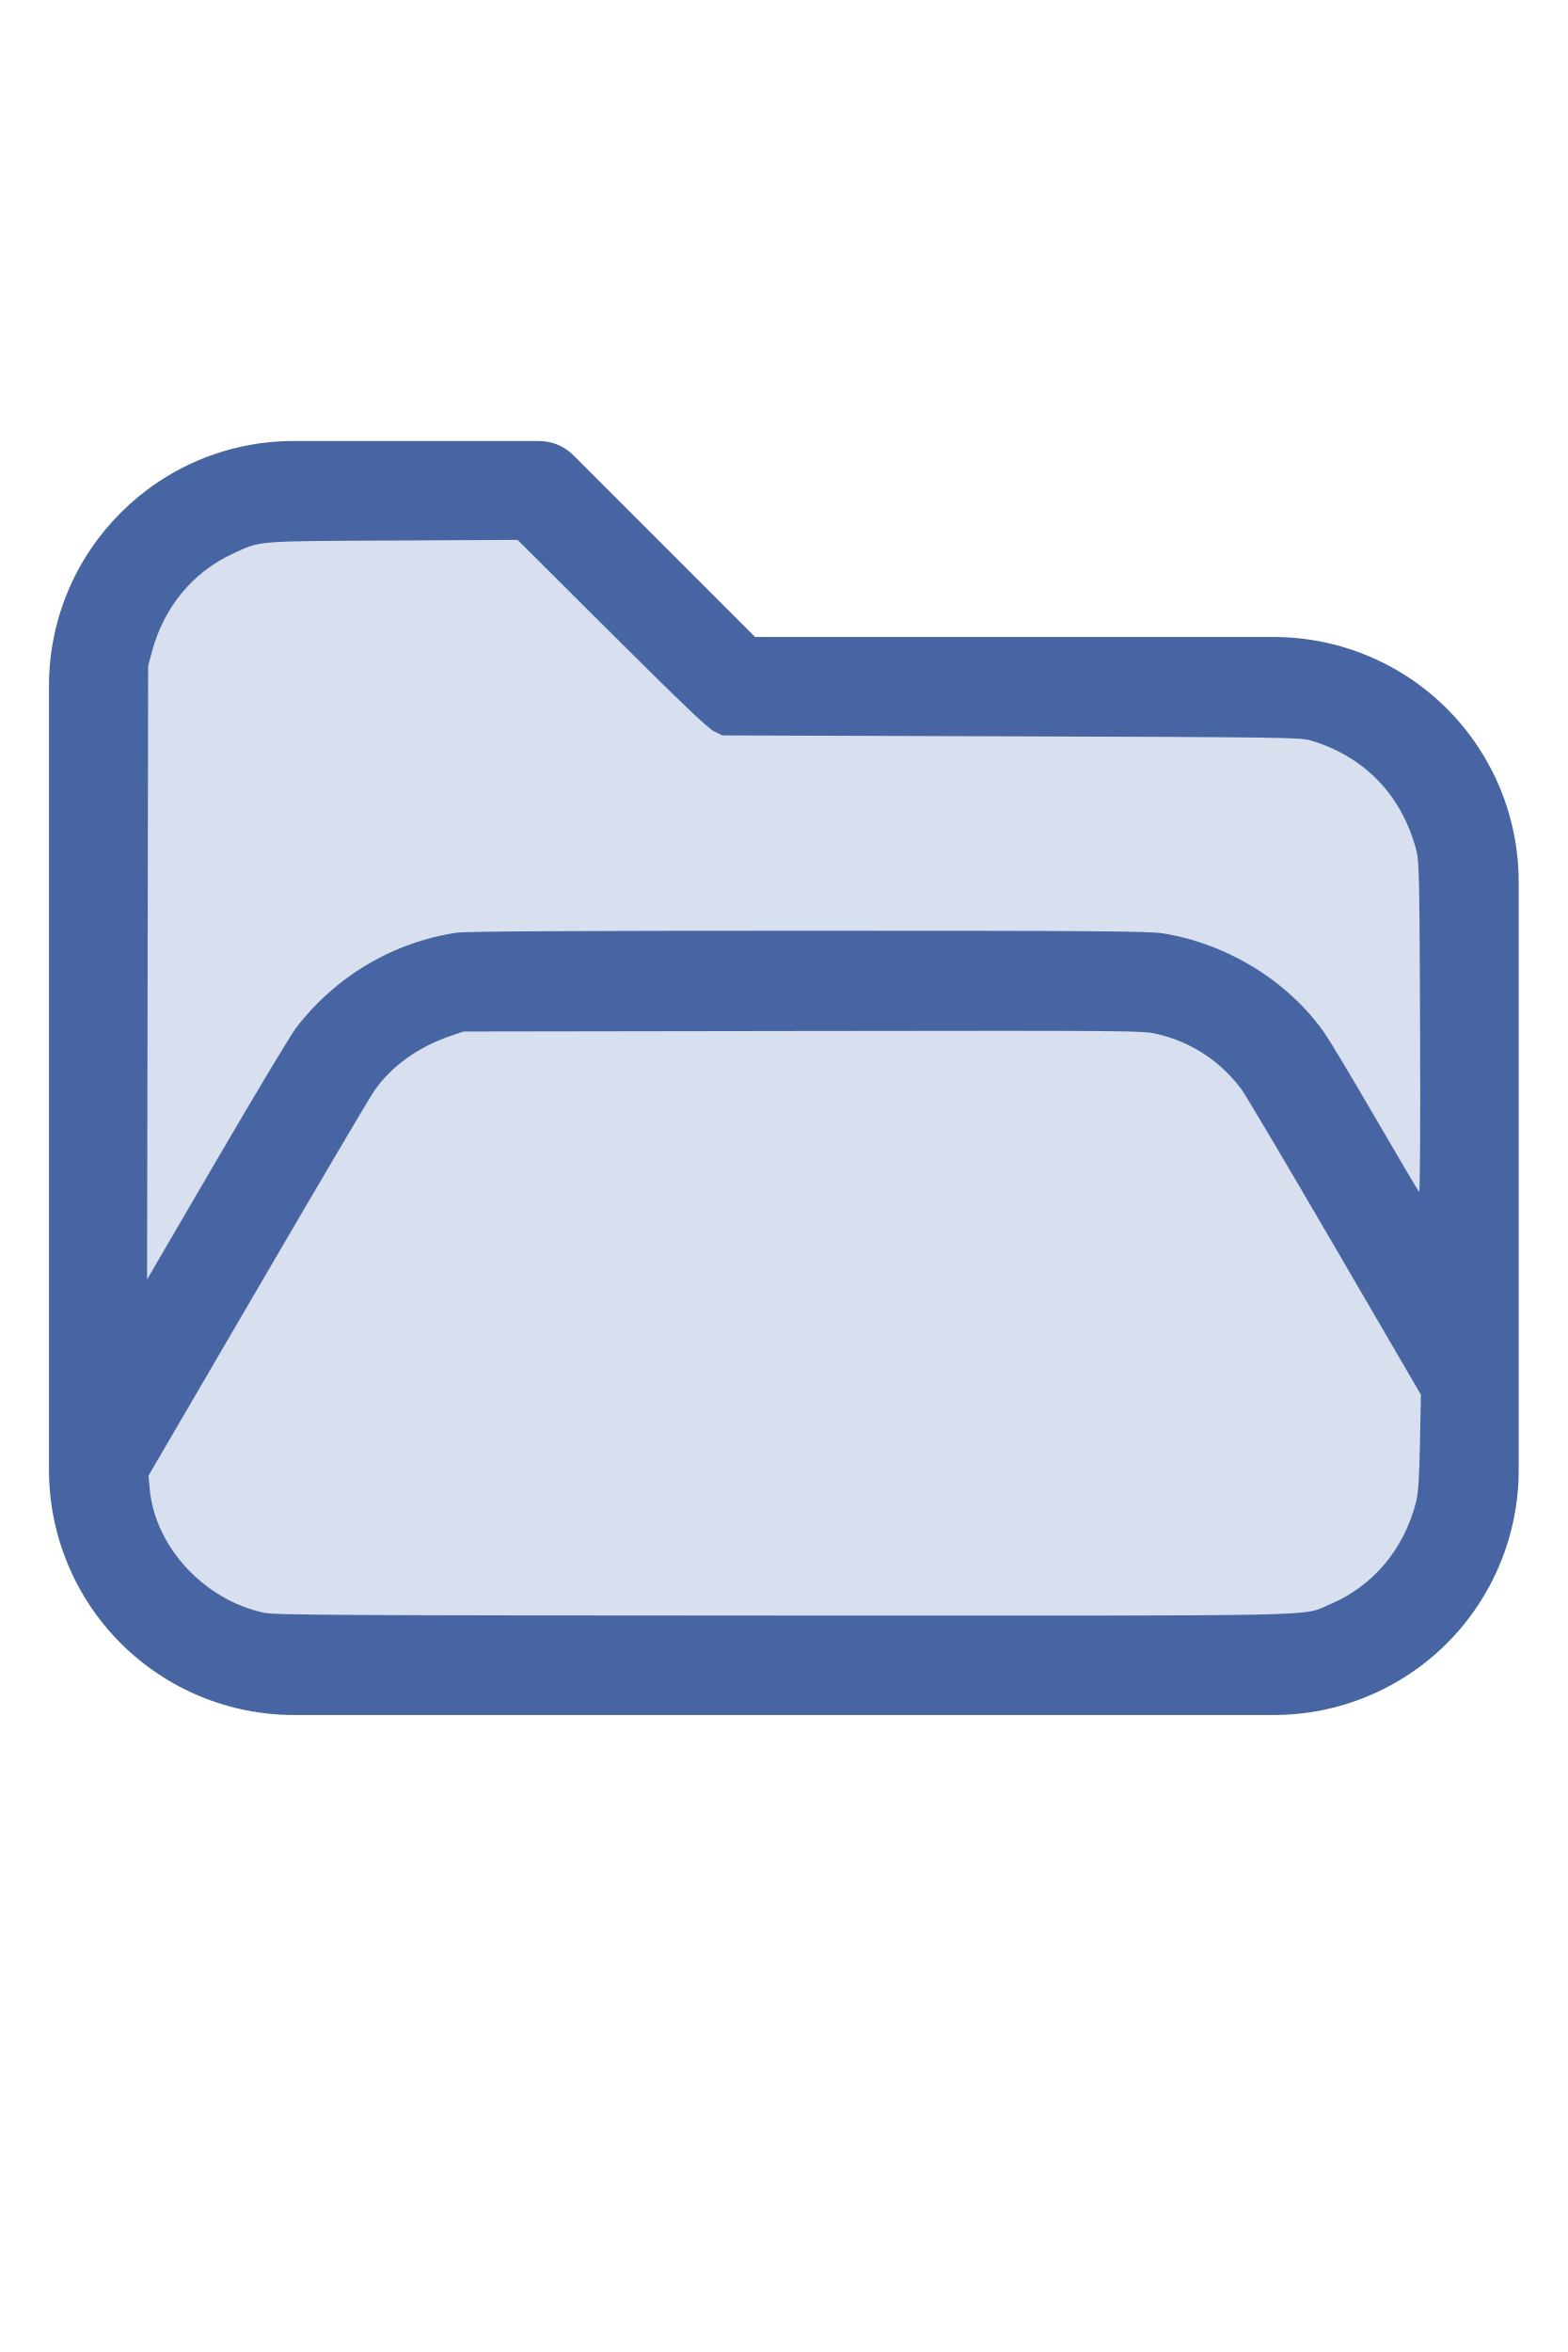
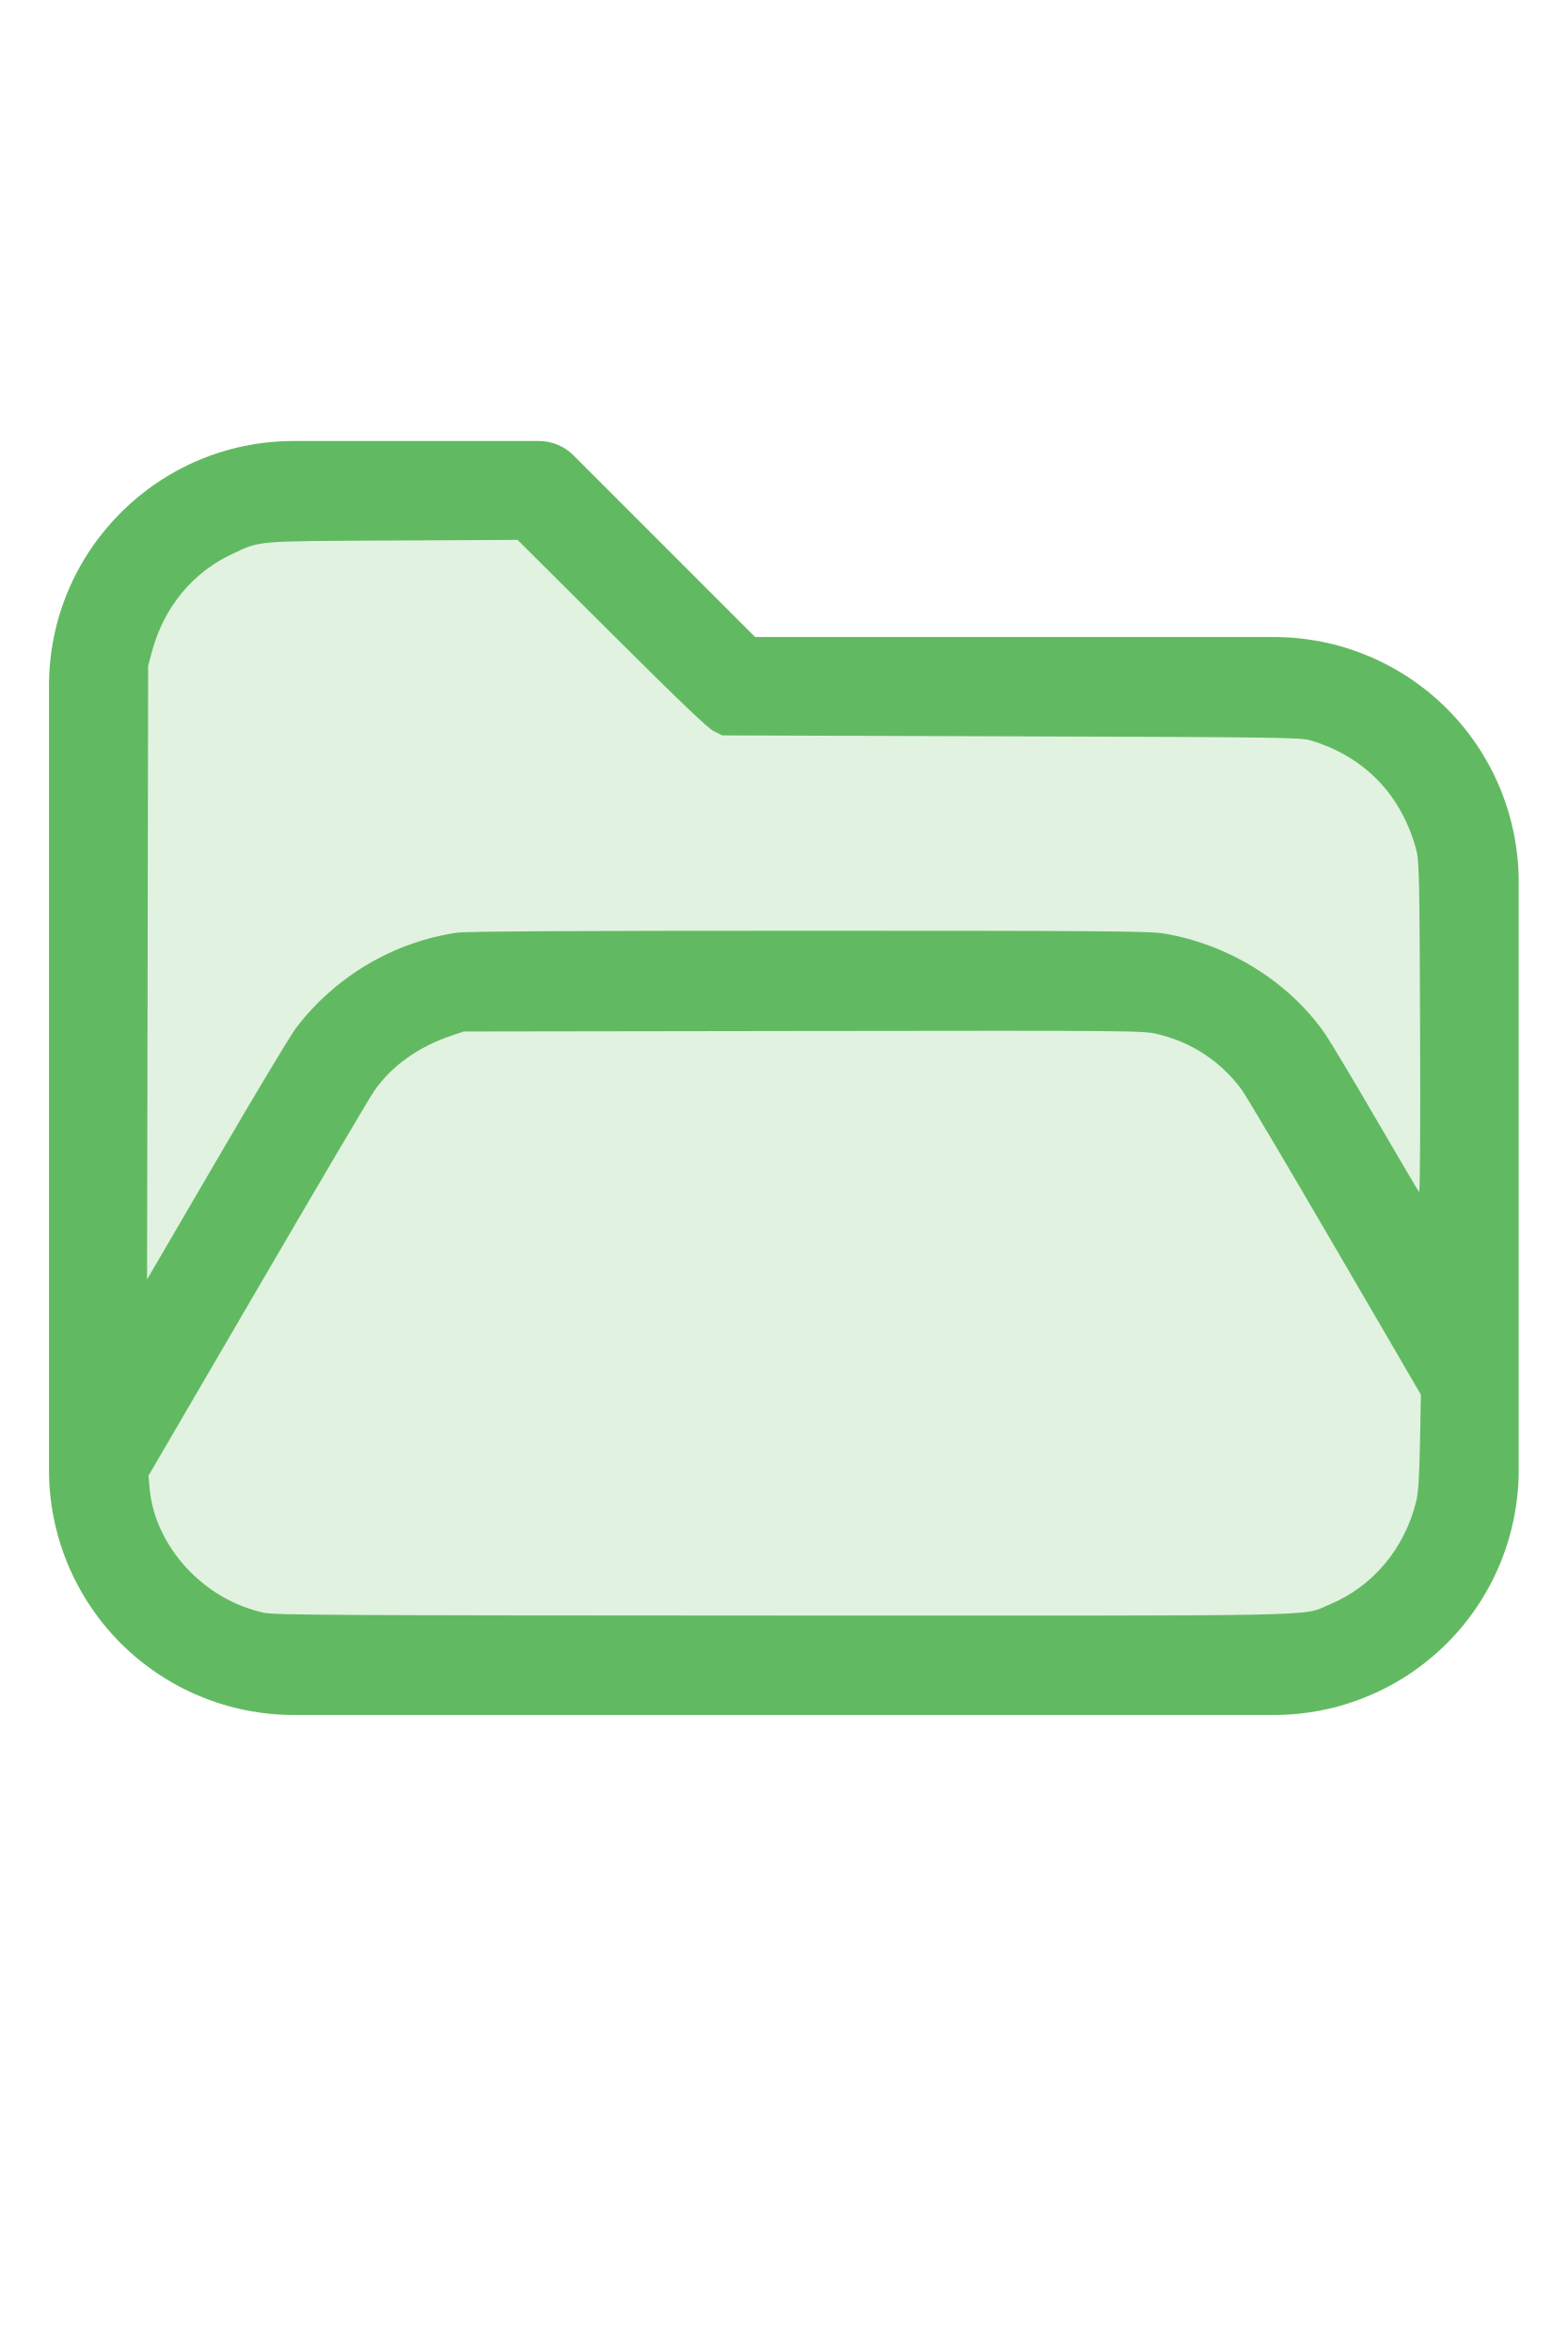
<svg xmlns="http://www.w3.org/2000/svg" version="1.1" width="16" height="24" viewBox="0 0 32 32" xml:space="preserve">
-   <g style="fill:#4665A2;">
+   <g style="fill:#61BA61;">
    <path d="M1,5.998l0,16.002c-0,1.326 0.527,2.598 1.464,3.536c0.938,0.937 2.21,1.464 3.536,1.464c5.322,0 14.678,-0 20,0c1.326,0 2.598,-0.527 3.536,-1.464c0.937,-0.938 1.464,-2.21 1.464,-3.536c0,-3.486 0,-8.514 0,-12c0,-1.326 -0.527,-2.598 -1.464,-3.536c-0.938,-0.937 -2.21,-1.464 -3.536,-1.464c-0,0 -10.586,0 -10.586,0c0,-0 -3.707,-3.707 -3.707,-3.707c-0.187,-0.188 -0.442,-0.293 -0.707,-0.293l-5.002,0c-2.76,0 -4.998,2.238 -4.998,4.998Zm28,14.415l-3.456,-5.925c-0.538,-0.921 -1.524,-1.488 -2.591,-1.488c-0,0 -12.905,0 -12.906,0c-1.067,0 -2.053,0.567 -2.591,1.488l-4.453,7.635c0.03,0.751 0.342,1.465 0.876,1.998c0.562,0.563 1.325,0.879 2.121,0.879l20,0c0.796,0 1.559,-0.316 2.121,-0.879c0.563,-0.562 0.879,-1.325 0.879,-2.121l0,-1.587Zm0,-3.969l0,-6.444c0,-0.796 -0.316,-1.559 -0.879,-2.121c-0.562,-0.563 -1.325,-0.879 -2.121,-0.879c-7.738,0 -11,0 -11,0c-0.265,0 -0.52,-0.105 -0.707,-0.293c-0,0 -3.707,-3.707 -3.707,-3.707c-0,0 -4.588,0 -4.588,0c-1.656,0 -2.998,1.342 -2.998,2.998l0,12.16l2.729,-4.677c0.896,-1.536 2.54,-2.481 4.318,-2.481c3.354,0 9.552,0 12.906,0c1.778,0 3.422,0.945 4.318,2.481l1.729,2.963Z" id="path2" />
  </g>
-   <g style="fill:#D8DFEE;stroke-width:0;">
+   <g style="fill:#E1F2E1;stroke-width:0;">
    <path d="M 5.388,24.913 C 4.16,24.651 3.157,23.559 3.054,22.371 L 3.031,22.116 5.261,18.294 C 6.487,16.191 7.56,14.373 7.645,14.253 8.004,13.746 8.542,13.363 9.21,13.137 l 0.255,-0.086 6.929,-0.01 c 6.805,-0.009 6.935,-0.008 7.234,0.063 0.696,0.165 1.29,0.557 1.715,1.13 0.082,0.11 0.939,1.557 1.905,3.215 l 1.756,3.014 -0.019,0.972 c -0.014,0.725 -0.034,1.032 -0.078,1.209 -0.243,0.971 -0.887,1.735 -1.772,2.103 -0.588,0.244 0.247,0.227 -11.162,0.224 -9.028,-0.003 -10.364,-0.01 -10.586,-0.057 z" id="path199" />
    <path d="M 3.013,11.85 3.024,5.588 3.102,5.297 C 3.348,4.386 3.936,3.676 4.757,3.297 5.329,3.033 5.181,3.045 8.013,3.031 l 2.552,-0.013 1.919,1.911 c 1.404,1.398 1.964,1.933 2.089,1.995 l 0.171,0.084 5.898,0.019 c 5.553,0.018 5.91,0.023 6.116,0.085 1.102,0.332 1.857,1.118 2.154,2.244 0.056,0.214 0.064,0.564 0.075,3.622 0.008,2.032 -5.42e-4,3.371 -0.02,3.349 -0.018,-0.02 -0.414,-0.691 -0.88,-1.492 -0.466,-0.801 -0.931,-1.578 -1.033,-1.727 -0.736,-1.069 -1.984,-1.844 -3.316,-2.06 -0.28,-0.045 -1.345,-0.053 -7.239,-0.053 -4.714,-1.09e-4 -6.993,0.012 -7.172,0.039 -1.3,0.193 -2.477,0.89 -3.284,1.944 -0.108,0.141 -0.836,1.353 -1.618,2.695 L 3.002,18.111 Z" id="path201" />
  </g>
</svg>
